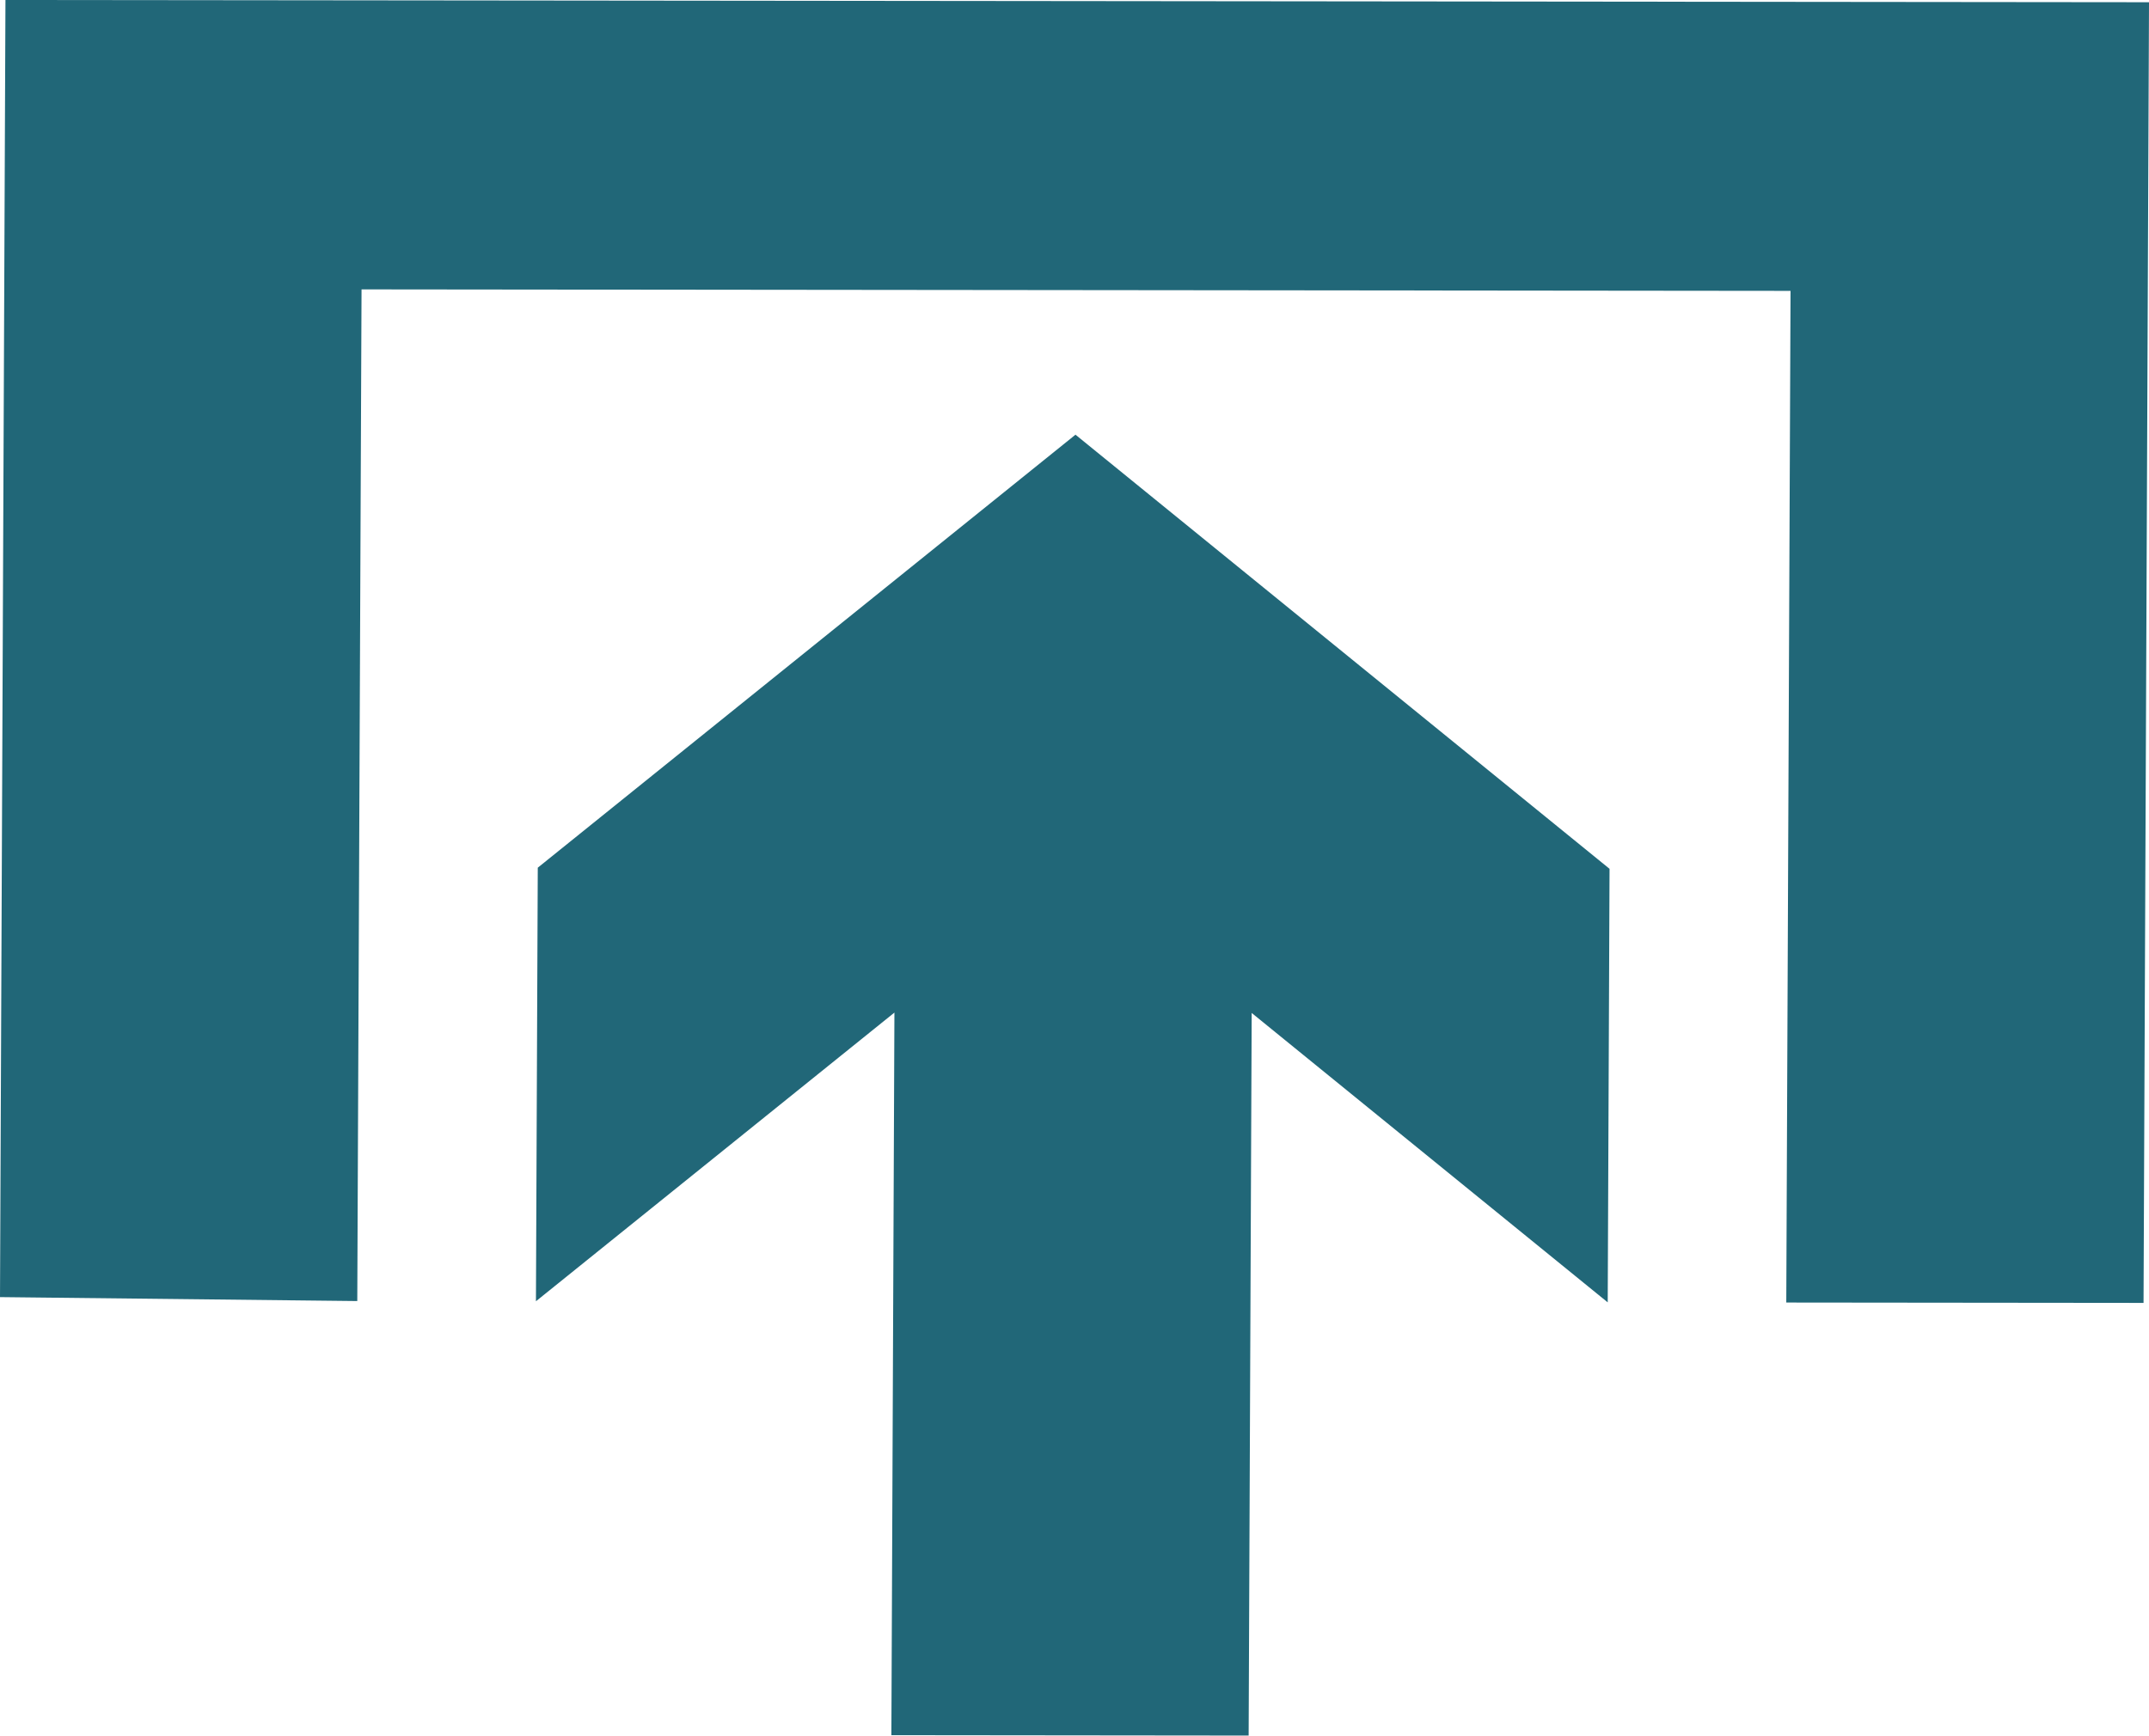
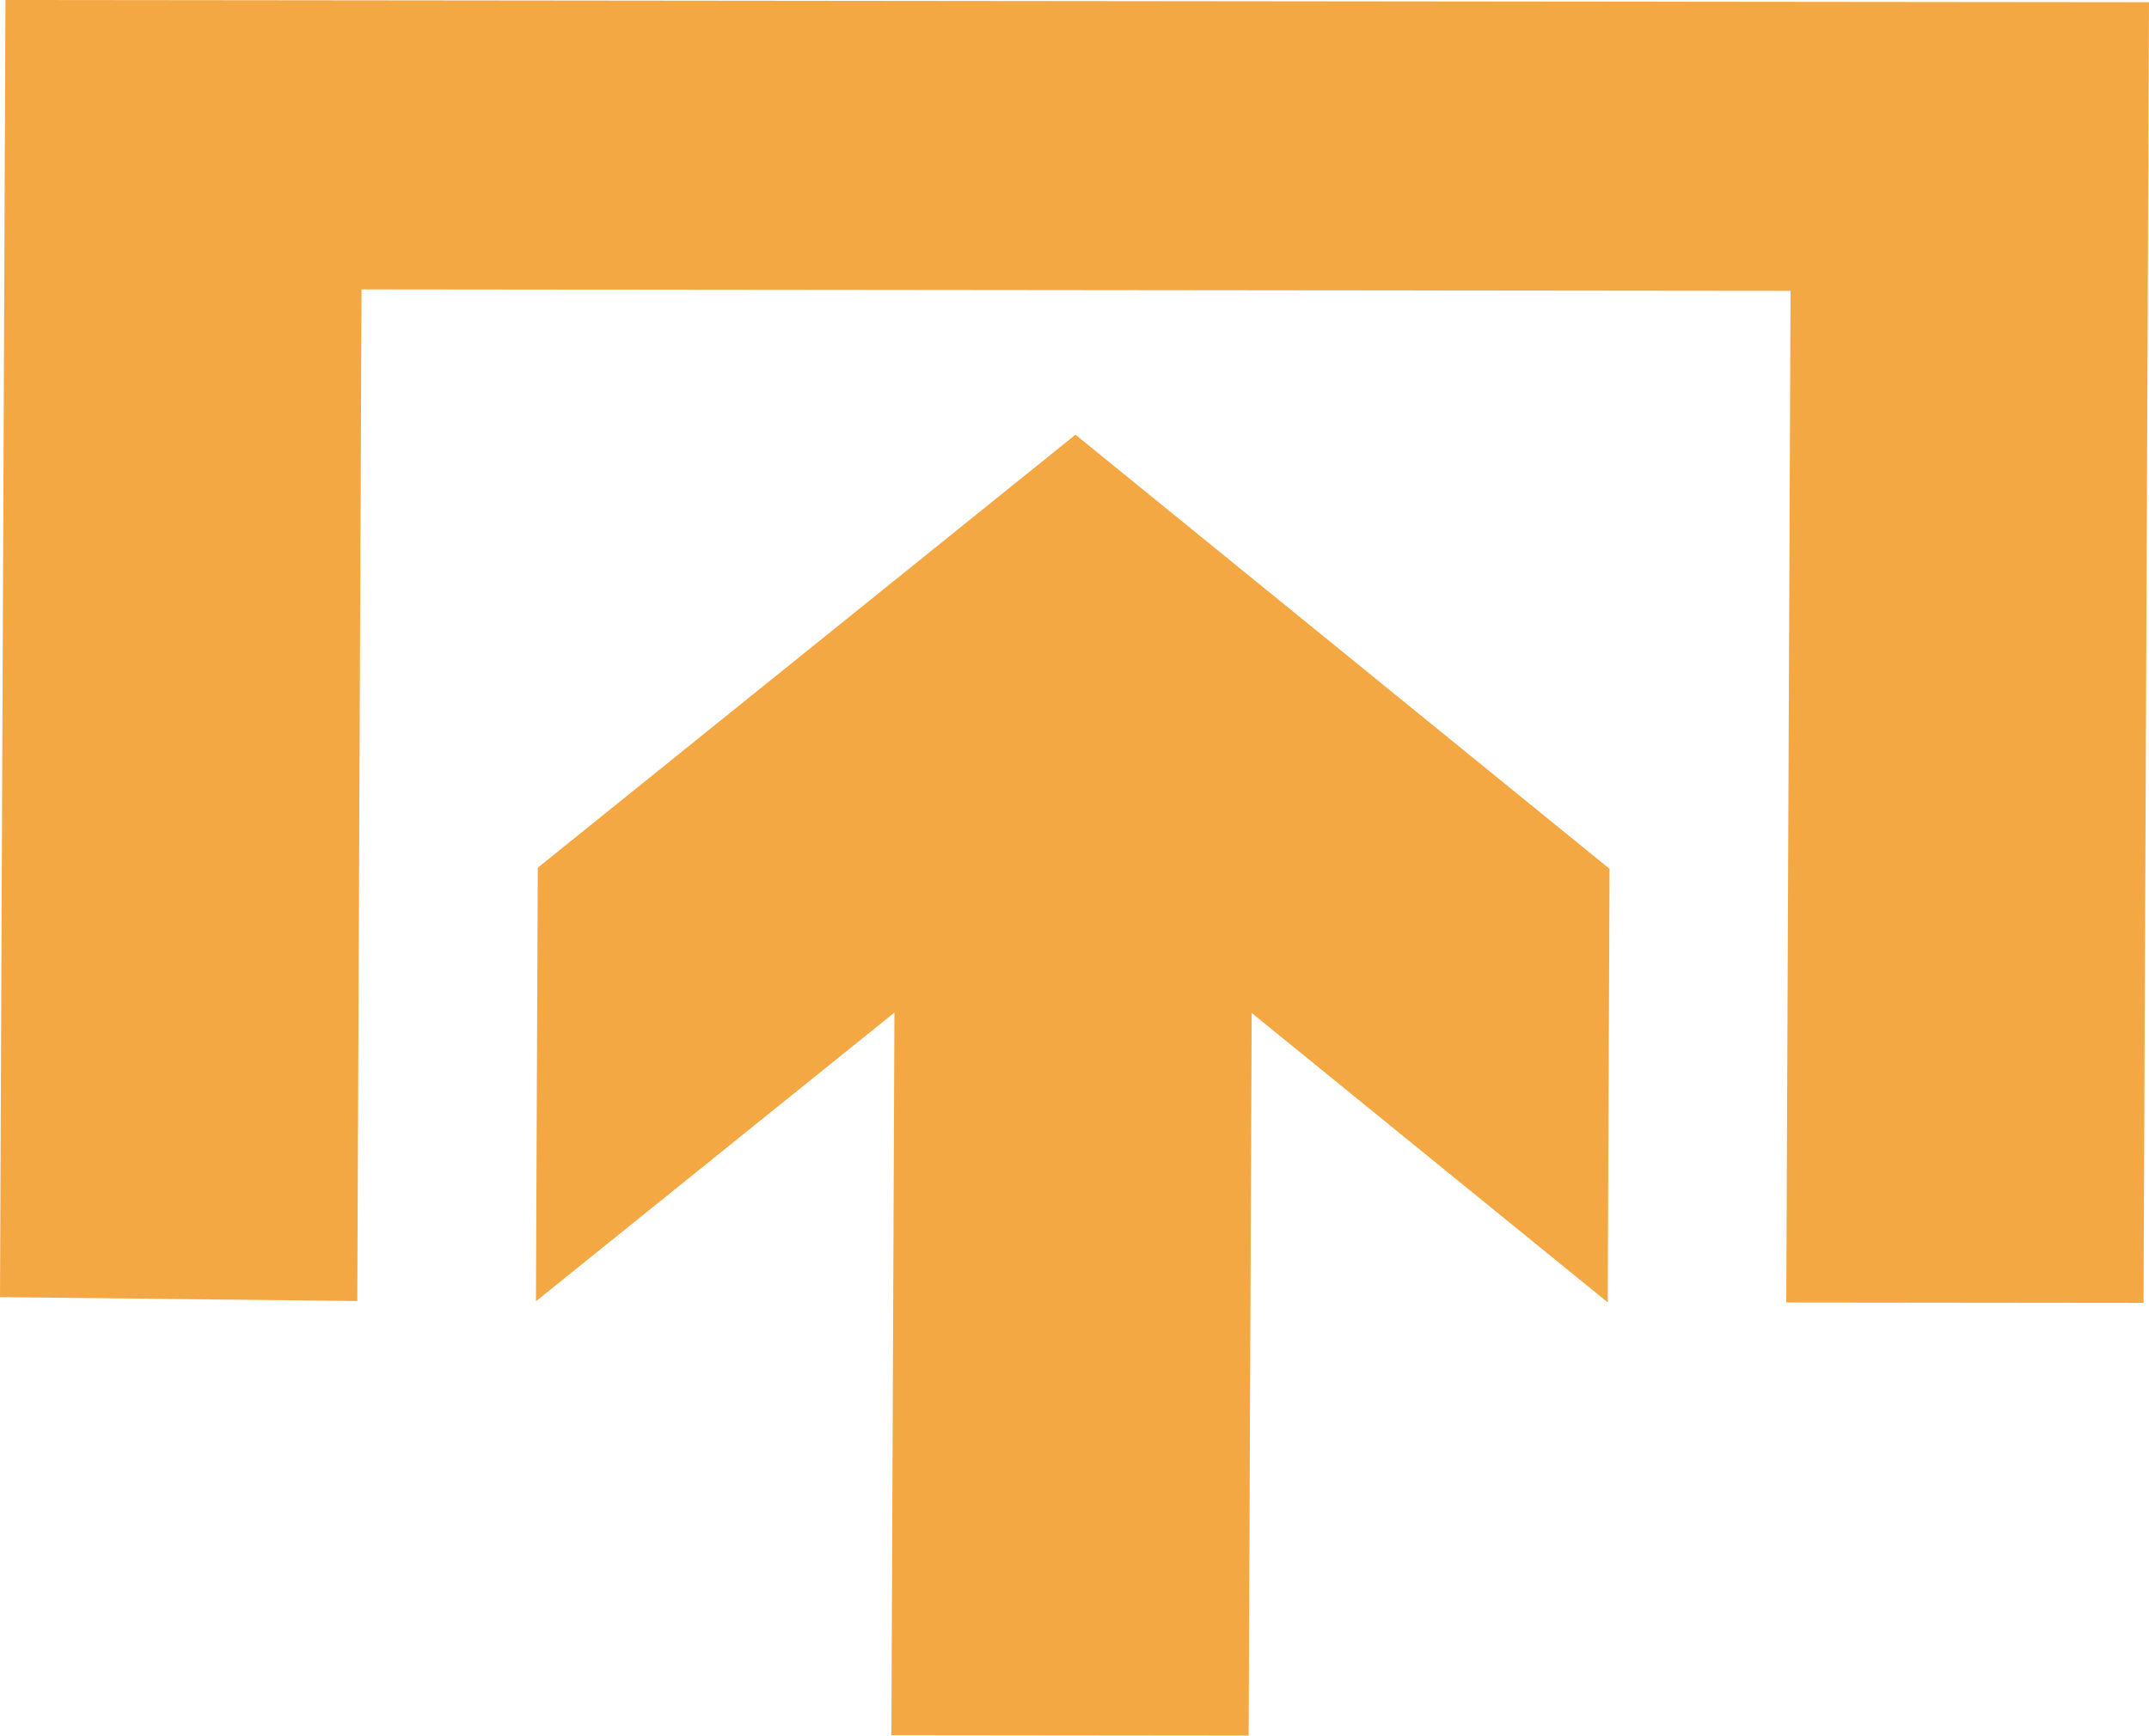
<svg xmlns="http://www.w3.org/2000/svg" width="110.117mm" height="88.952mm" viewBox="0 0 110.117 88.952" version="1.1" id="svg5" xml:space="preserve">
  <defs id="defs2">
    <style type="text/css" id="style2">  .fil0 {fill:black} .fil2 {fill:#FF0009} .fil1 {fill:#E31E25;fill-rule:nonzero}  </style>
    <style type="text/css" id="style2-3">  .fil0 {fill:black} .fil2 {fill:#FF0009} .fil1 {fill:#E31E25;fill-rule:nonzero}  </style>
    <style type="text/css" id="style2-0">  .fil0 {fill:black} .fil2 {fill:#FF0009} .fil1 {fill:#E31E25;fill-rule:nonzero}  </style>
  </defs>
  <g id="layer1" transform="translate(-489.9444,-63.3855)">
-     <g transform="matrix(0.00175821,-0.4180812,0.5166404,5.3604646e-4,278.1116,252.9887)" id="g1023" style="fill:#216778;fill-opacity:1">
-       <path d="m 295.02,409.02 -0.438,35.433 h 124.02 v 141.73 h -124.02 v 35.433 h 159.45 v -212.6 h -159.01 z" fill-rule="evenodd" id="path1019" style="fill:#216778;fill-opacity:1" />
-       <path d="m 241.43,533.04 88.583,-10e-6 -35.433,35.433 53.15,-10e-6 53.15,-53.15 -53.15,-53.15 h -53.15 l 35.433,35.433 H 241.43 v 35.433 z" id="path1021" style="fill:#216778;fill-opacity:1" transform="translate(-2.3950574e-5)" />
+     <g transform="matrix(0.00175821,-0.4180812,0.5166404,5.3604646e-4,278.1116,252.9887)" id="g1023" style="fill:#F4A844;fill-opacity:1">
+       <path d="m 295.02,409.02 -0.438,35.433 h 124.02 v 141.73 h -124.02 v 35.433 h 159.45 v -212.6 h -159.01 z" fill-rule="evenodd" id="path1019" style="fill:#F4A844;fill-opacity:1" />
+       <path d="m 241.43,533.04 88.583,-10e-6 -35.433,35.433 53.15,-10e-6 53.15,-53.15 -53.15,-53.15 h -53.15 l 35.433,35.433 H 241.43 v 35.433 z" id="path1021" style="fill:#F4A844;fill-opacity:1" transform="translate(-2.3950574e-5)" />
    </g>
  </g>
</svg>
